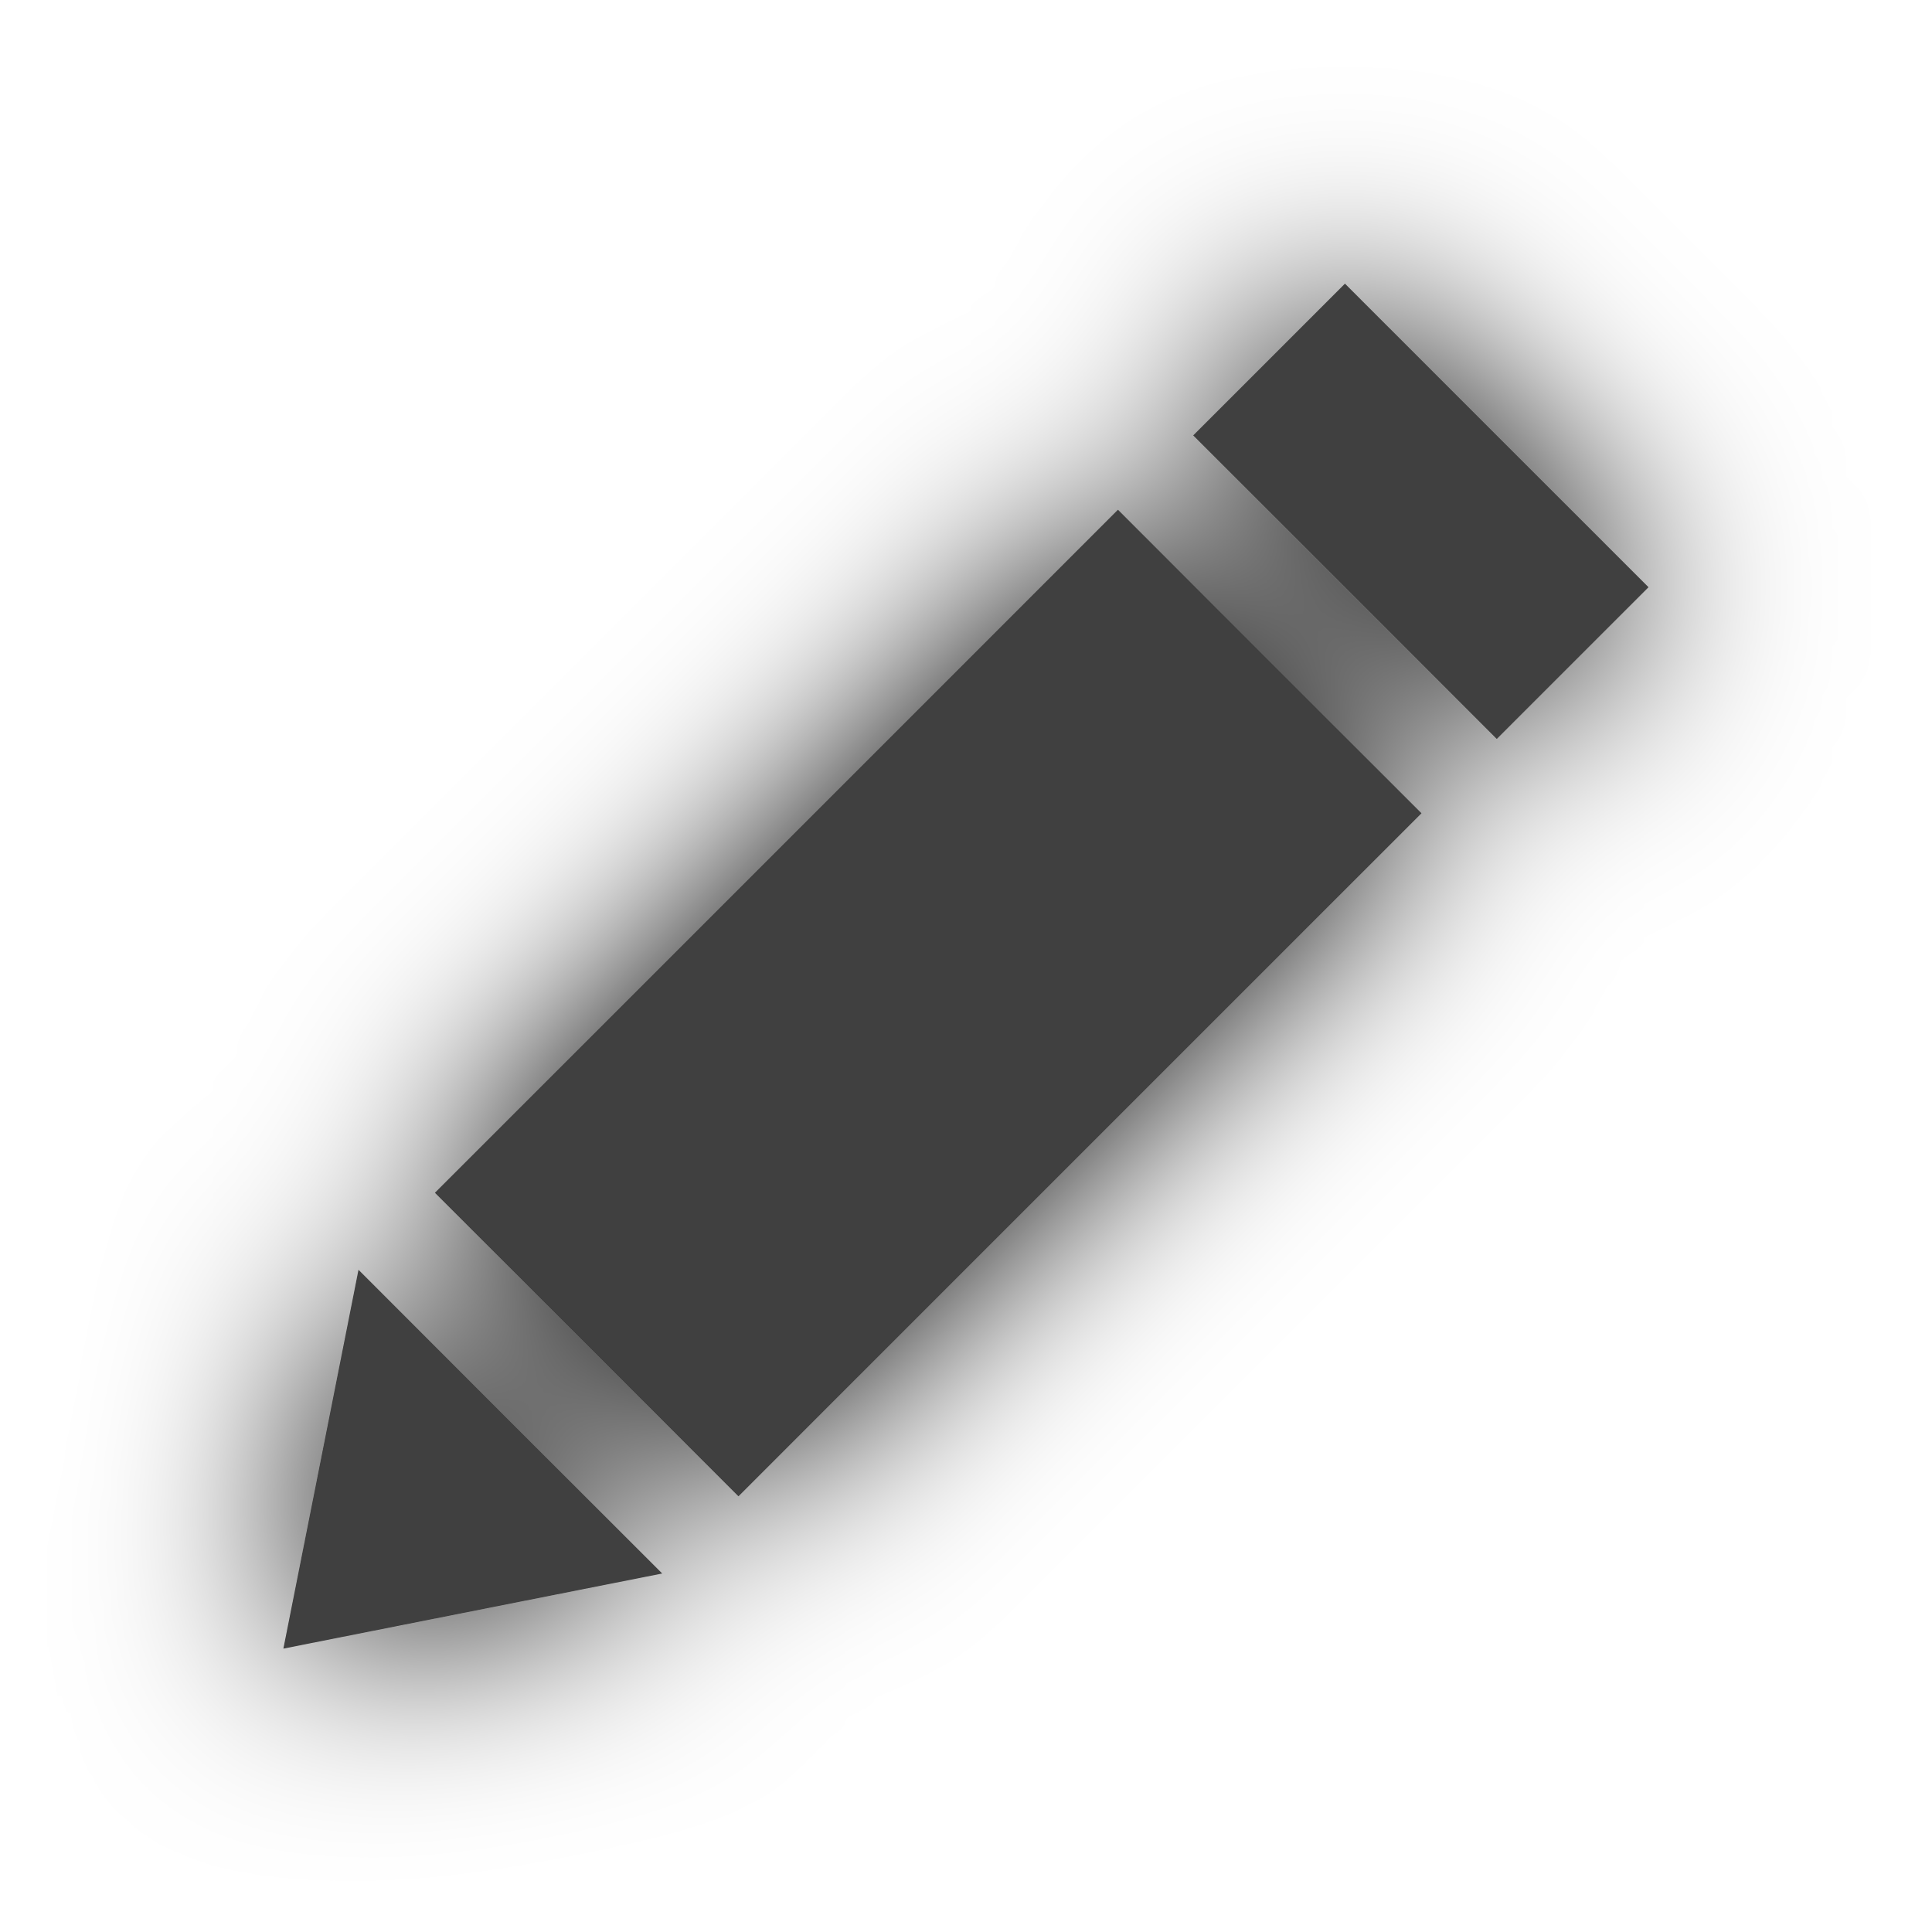
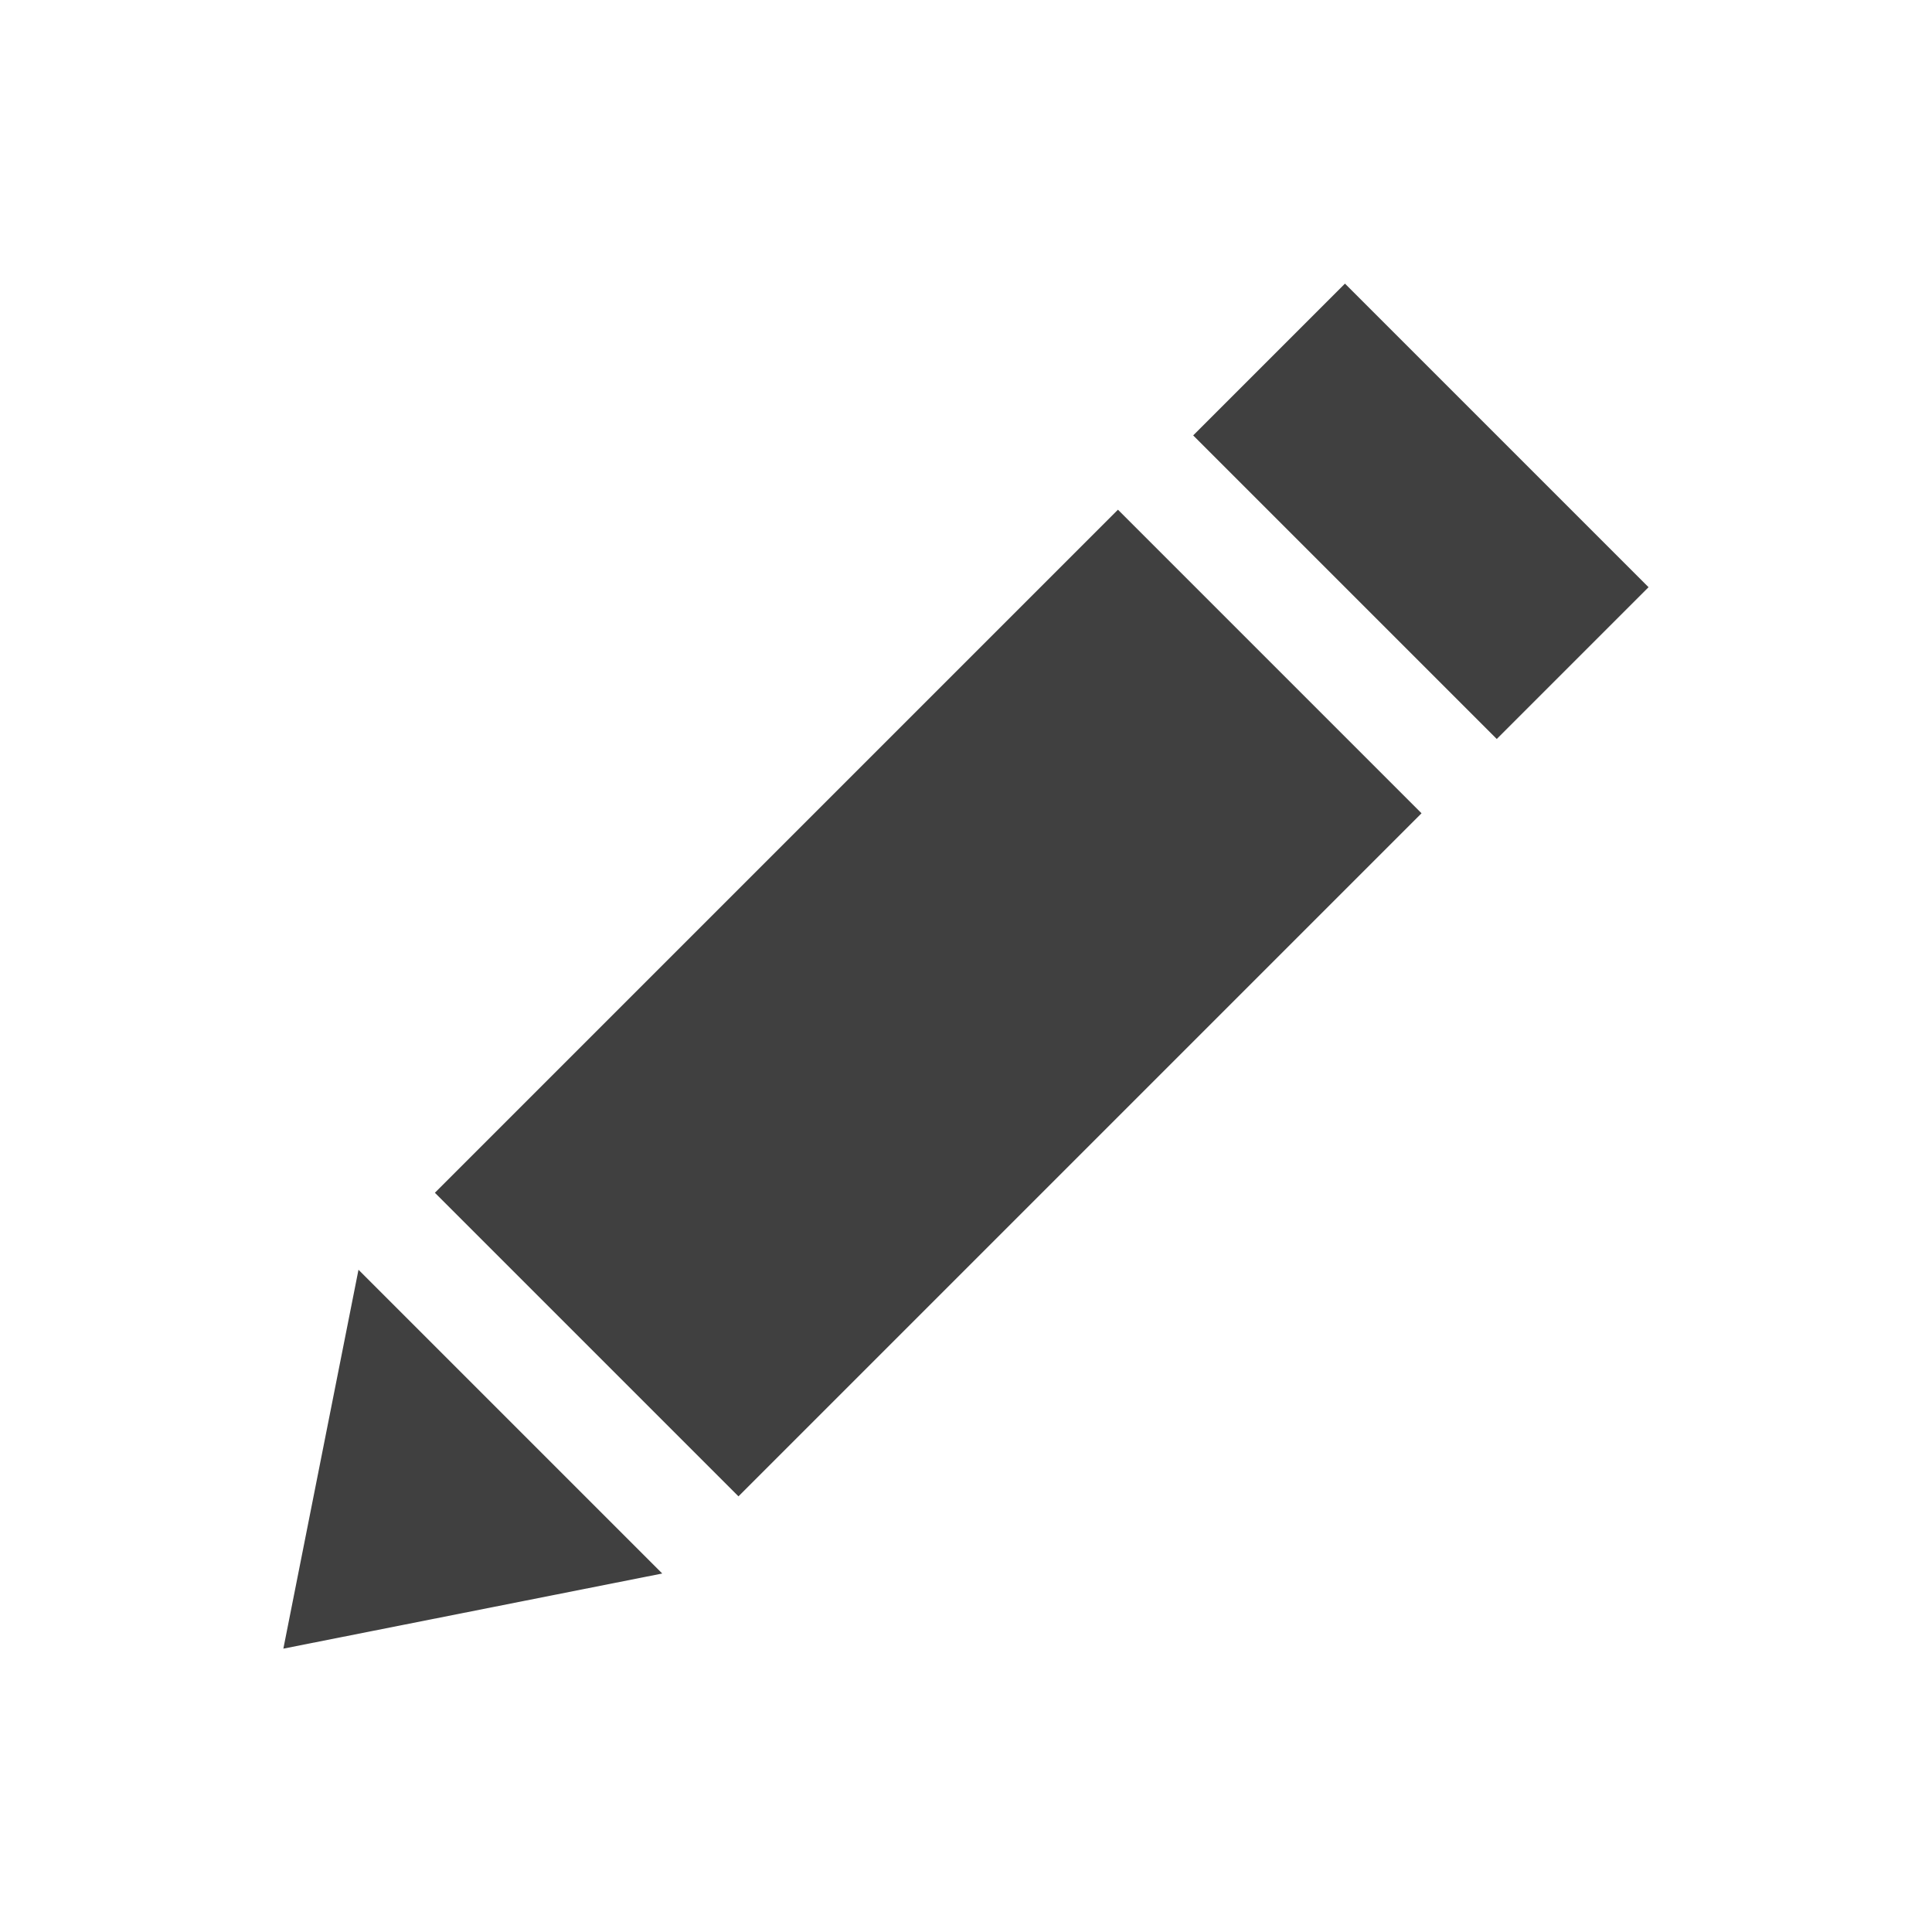
<svg xmlns="http://www.w3.org/2000/svg" id="Layer_1" viewBox="0 0 18 18">
  <defs>
    <style>.cls-1{filter:url(#drop-shadow-1);}.cls-2{fill:#404040;}</style>
-     <filter id="drop-shadow-1" filterUnits="userSpaceOnUse">
-       <feOffset dx="0" dy="0" />
-       <feGaussianBlur result="blur" stdDeviation="1" />
-       <feFlood flood-color="#000" flood-opacity="1" />
-       <feComposite in2="blur" operator="in" />
-       <feComposite in="SourceGraphic" />
-     </filter>
  </defs>
  <g class="cls-1">
    <rect class="cls-2" x="4.15" y="7.35" width="9" height="4" transform="translate(-4.08 8.85) rotate(-45)" />
    <rect class="cls-2" x="12.24" y="2.76" width="2" height="4" transform="translate(.51 10.76) rotate(-45)" />
    <polyline class="cls-2" points="6.17 14.66 2.64 15.36 3.34 11.83" />
  </g>
</svg>
